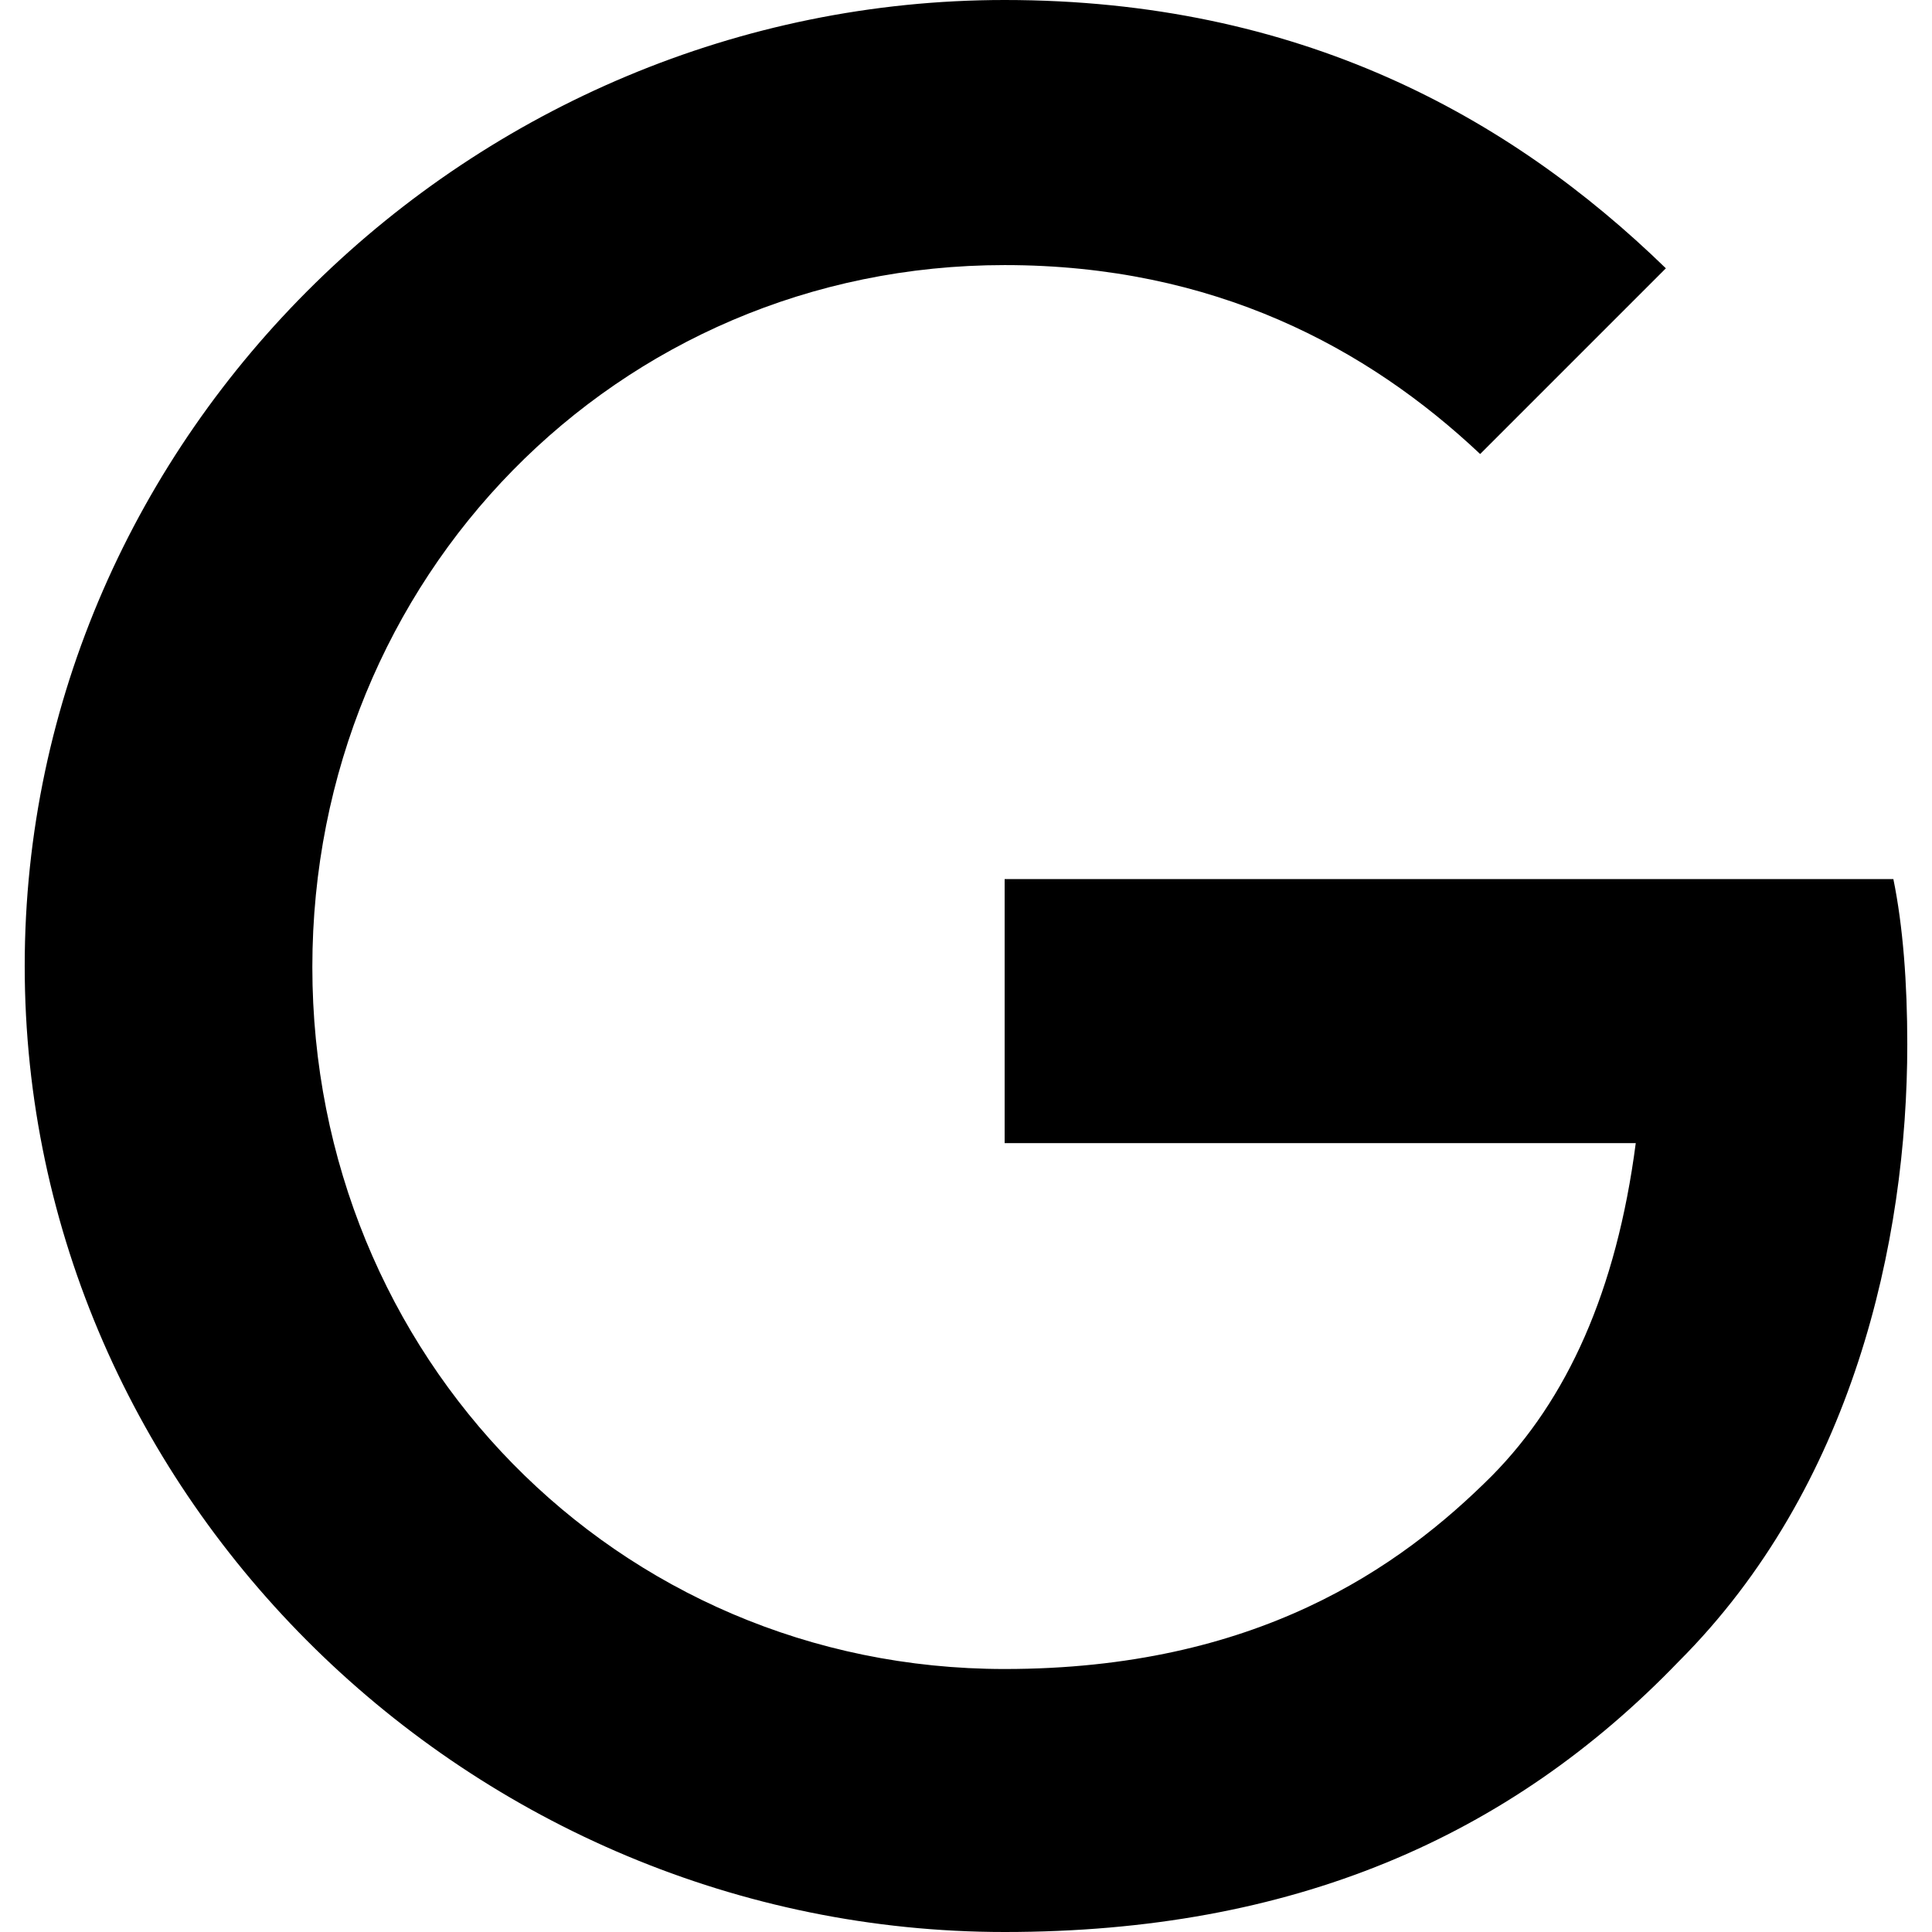
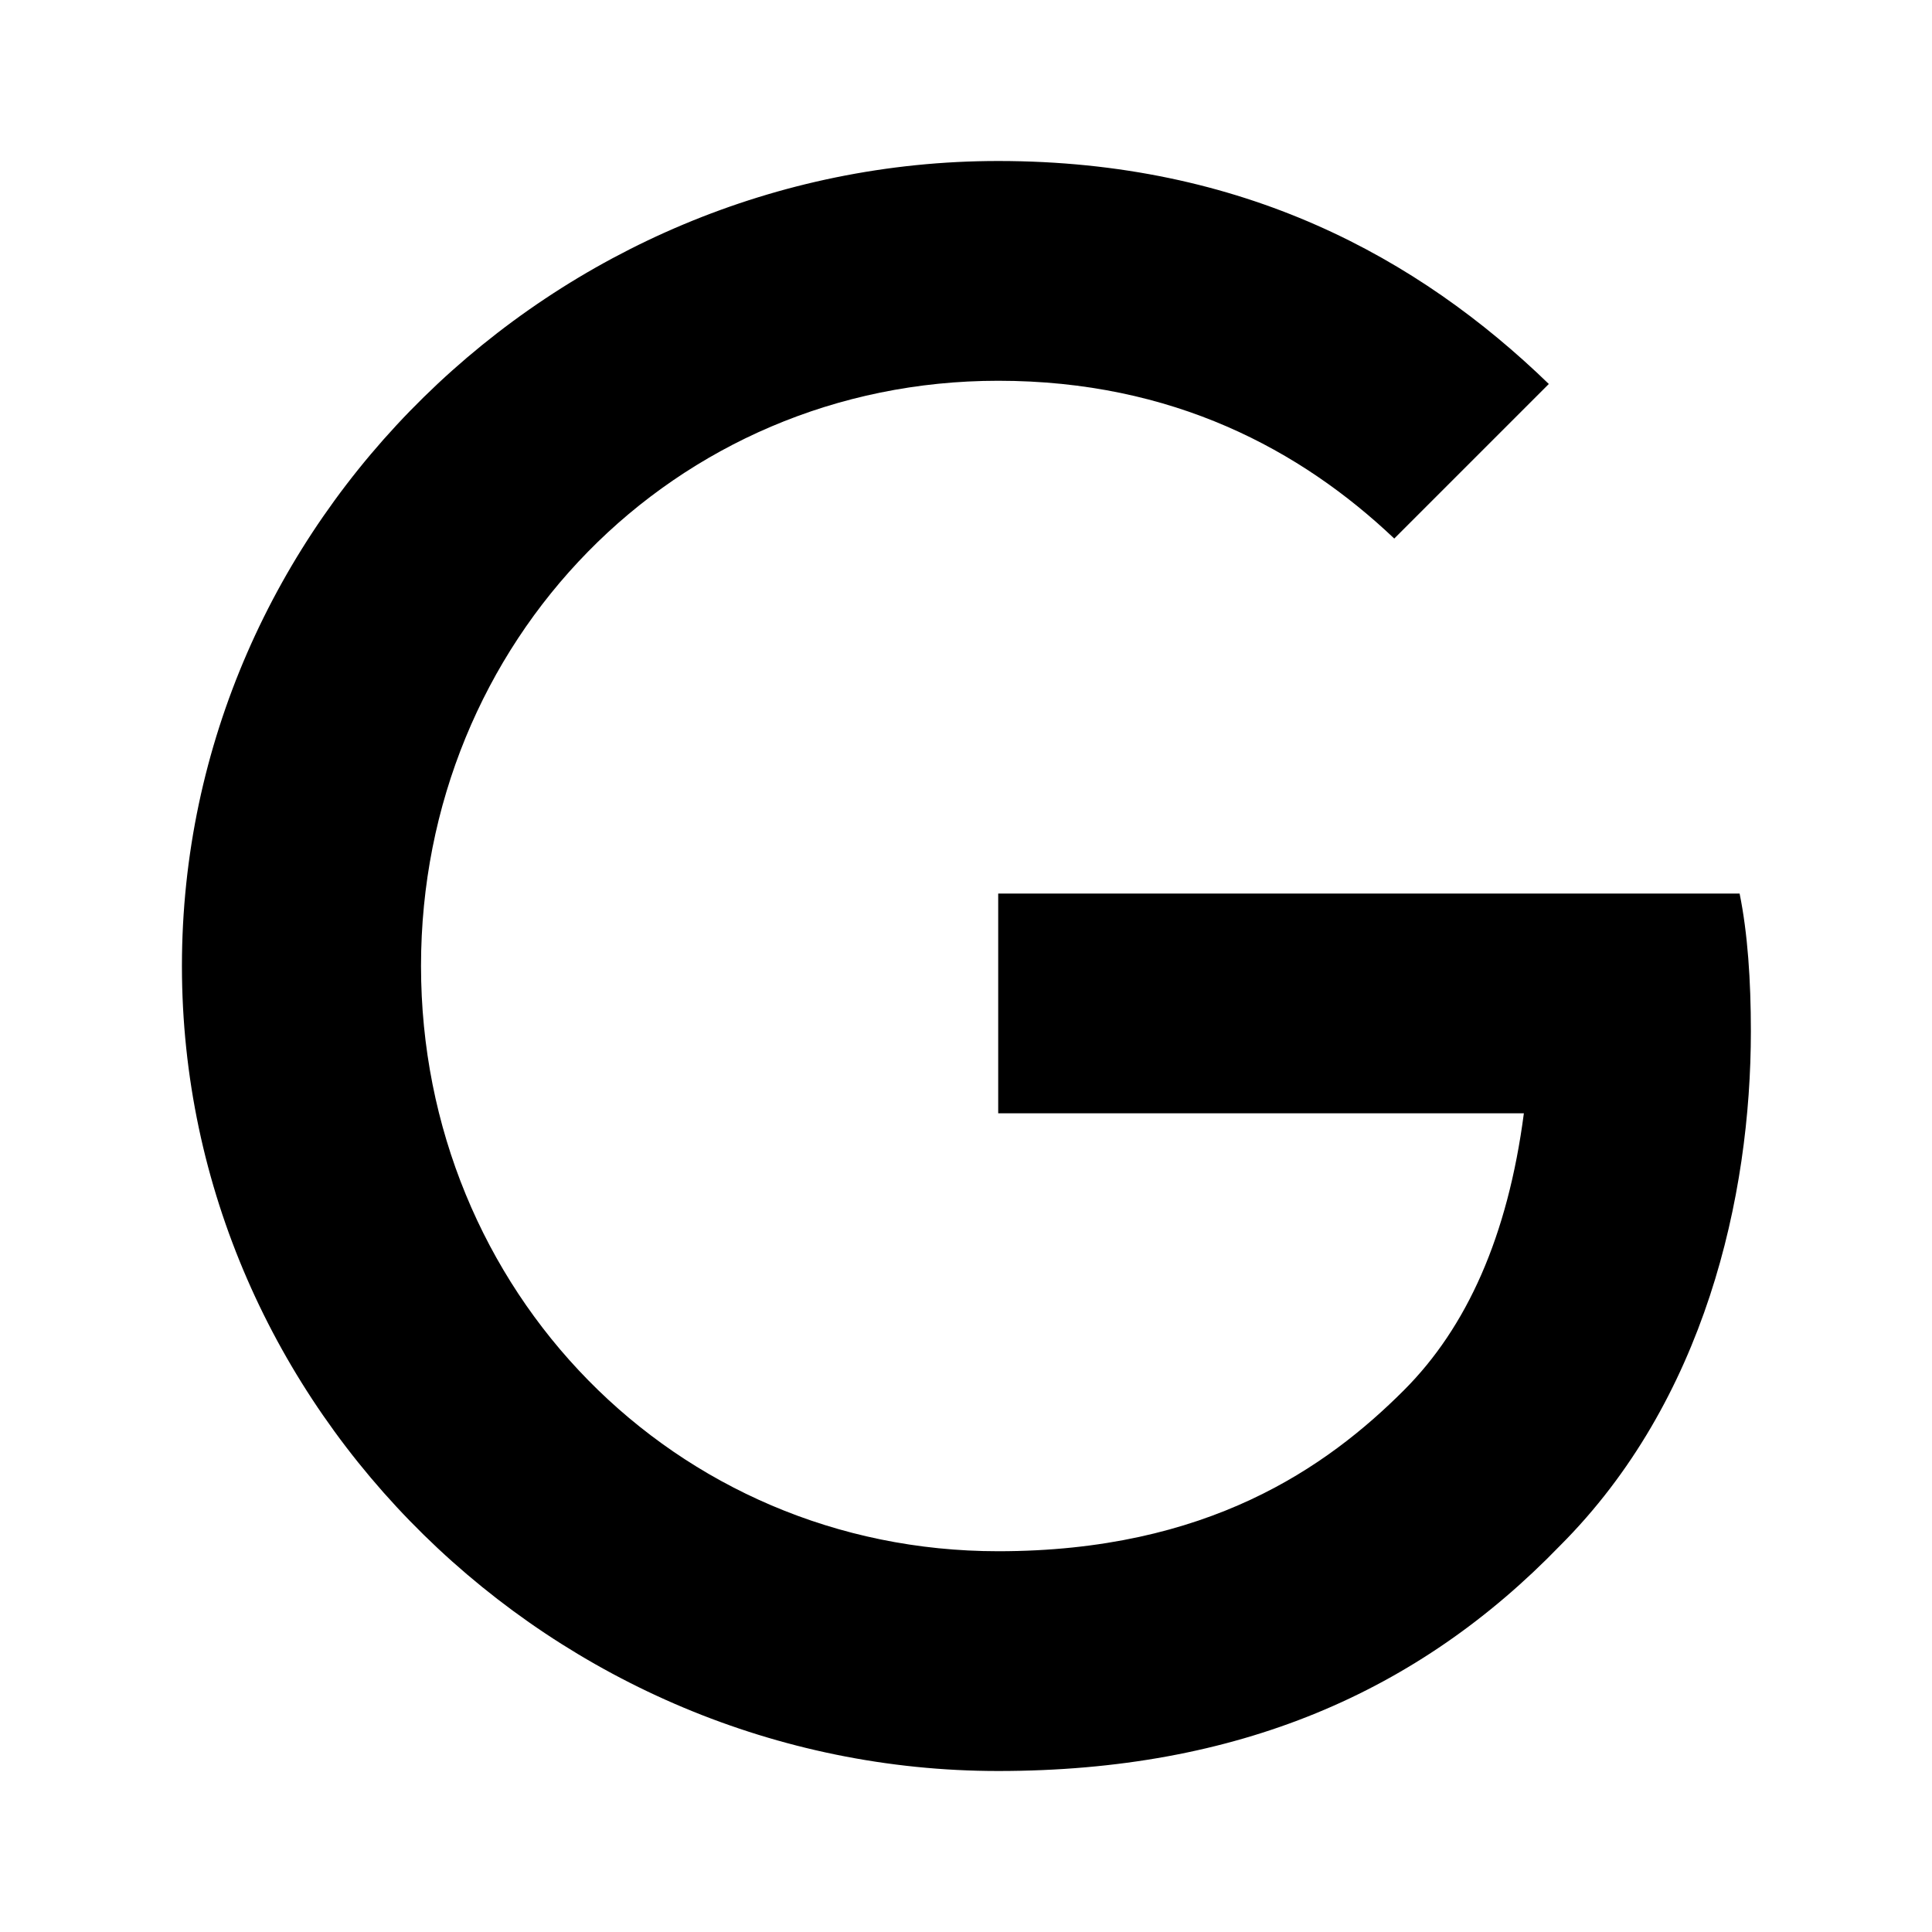
<svg xmlns="http://www.w3.org/2000/svg" viewBox="0 0 24 24">
-   <path fill="currentColor" stroke="none" d="M12.48 10.92v3.28h7.84c-.24 1.84-.853 3.187-1.787 4.133-1.147 1.147-2.933 2.4-6.053 2.4-4.827 0-8.6-3.893-8.6-8.72s3.773-8.72 8.6-8.72c2.6 0 4.507 1.027 5.907 2.347l2.307-2.307C18.747 1.44 16.133 0 12.48 0 5.867 0 .307 5.387.307 12s5.56 12 12.173 12c3.573 0 6.267-1.173 8.373-3.36 2.16-2.16 2.84-5.213 2.84-7.667 0-.76-.053-1.467-.173-2.053H12.48z" />
+   <path fill="currentColor" stroke="none" d="M12.4 11.1v2.73h6.53c-0.2 1.53 -0.71 2.66 -1.49 3.44 -0.96 0.96 -2.44 2 -5.04 2 -4.02 0 -7.17 -3.24 -7.17 -7.27s3.14 -7.27 7.17 -7.27c2.17 0 3.76 0.86 4.92 1.96l1.92 -1.92C17.62 3.2 15.44 2 12.4 2 6.89 2 2.26 6.49 2.26 12s4.63 10 10.14 10c2.98 0 5.22 -0.98 6.98 -2.8 1.8 -1.8 2.37 -4.34 2.37 -6.39 0 -0.63 -0.04 -1.22 -0.14 -1.71H12.4z" />
</svg>
